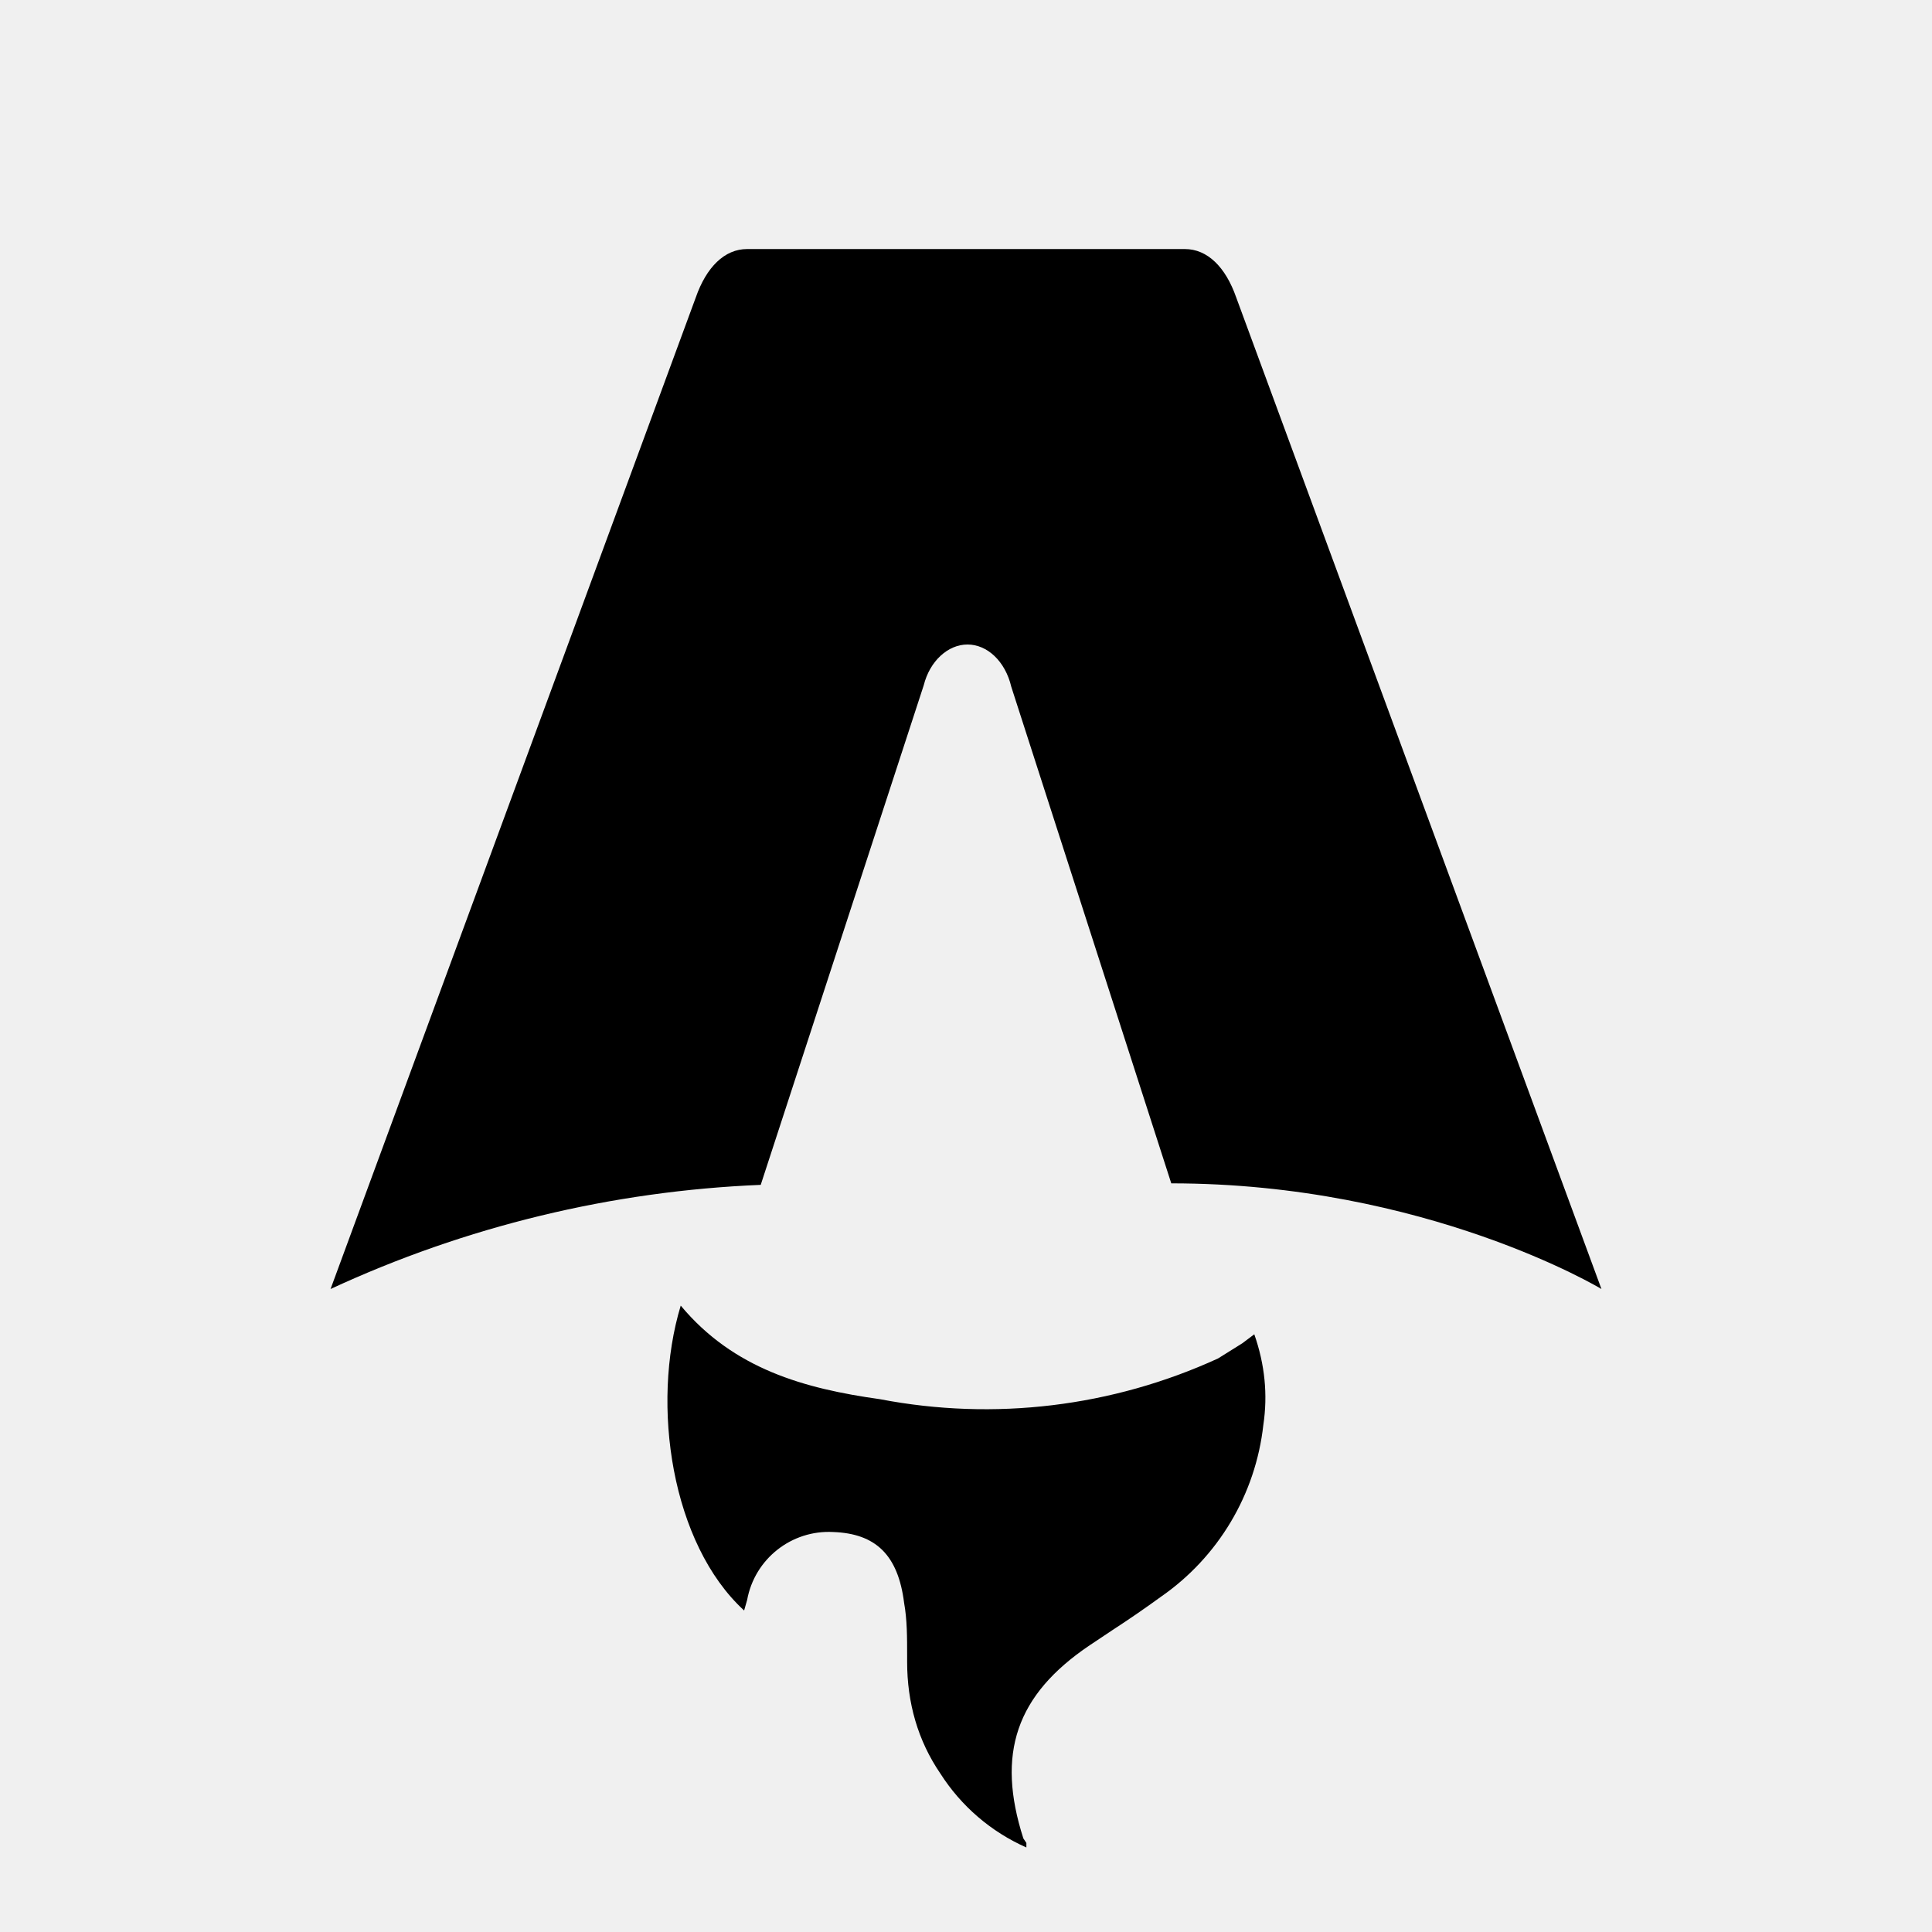
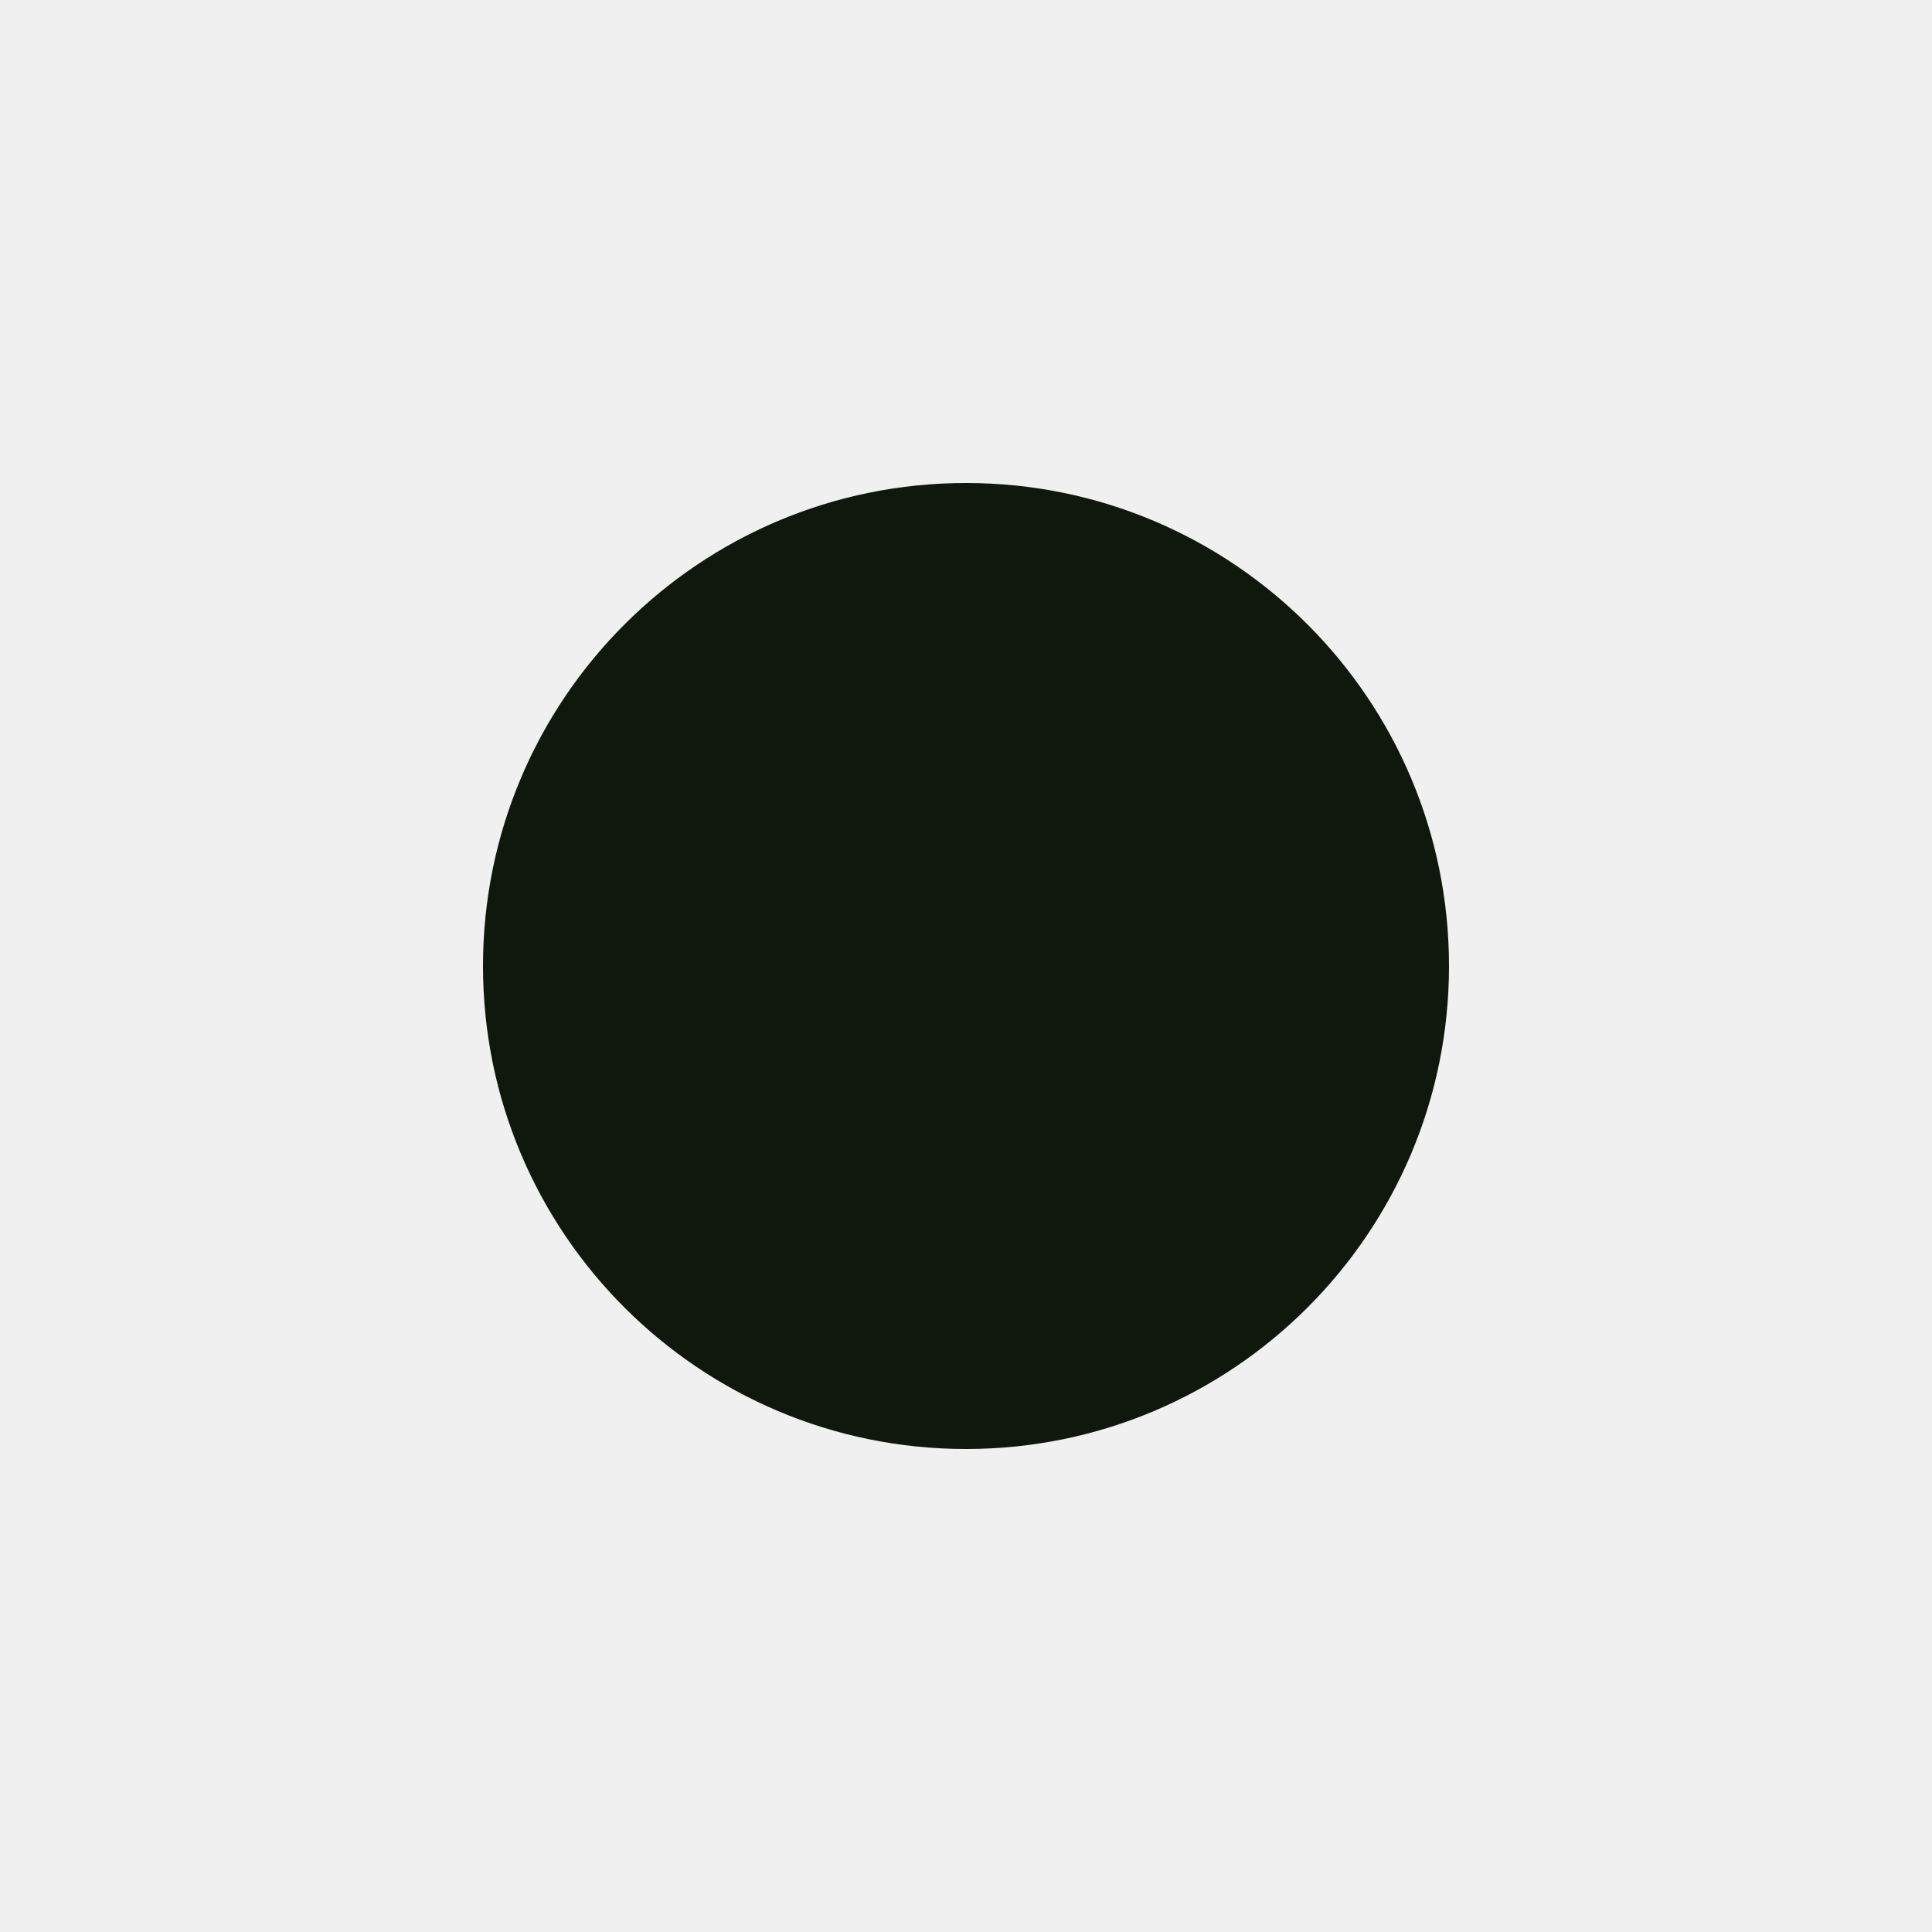
- <svg xmlns="http://www.w3.org/2000/svg" fill="none" viewBox="0 0 128 128">
-   <path d="M50.4 78.5a75.1 75.1 0 0 0-28.5 6.9l24.2-65.7c.7-2 1.9-3.2 3.4-3.2h29c1.5 0 2.7 1.2 3.4 3.2l24.2 65.7s-11.6-7-28.5-7L67 45.5c-.4-1.7-1.6-2.8-2.9-2.8-1.3 0-2.5 1.1-2.9 2.7L50.4 78.5Zm-1.1 28.2Zm-4.2-20.2c-2 6.6-.6 15.8 4.2 20.2a17.5 17.5 0 0 1 .2-.7 5.5 5.5 0 0 1 5.7-4.5c2.8.1 4.3 1.5 4.7 4.7.2 1.1.2 2.3.2 3.5v.4c0 2.7.7 5.2 2.2 7.4a13 13 0 0 0 5.7 4.9v-.3l-.2-.3c-1.8-5.6-.5-9.5 4.4-12.8l1.5-1a73 73 0 0 0 3.2-2.2 16 16 0 0 0 6.8-11.4c.3-2 .1-4-.6-6l-.8.6-1.6 1a37 37 0 0 1-22.4 2.7c-5-.7-9.7-2-13.2-6.2Z" />
-   <style>
-         path { fill: #000; }
-         @media (prefers-color-scheme: dark) {
-             path { fill: #FFF; }
-         }
-     </style>
+ <svg xmlns="http://www.w3.org/2000/svg" width="32" height="32" viewBox="0 0 32 32" fill="none">
+   <style> circle { fill: #10170c; } @media (prefers-color-scheme: dark) { circle { fill: #ebf3e8; } }</style>
+   <circle cx="16" cy="16" r="8" />
</svg>
